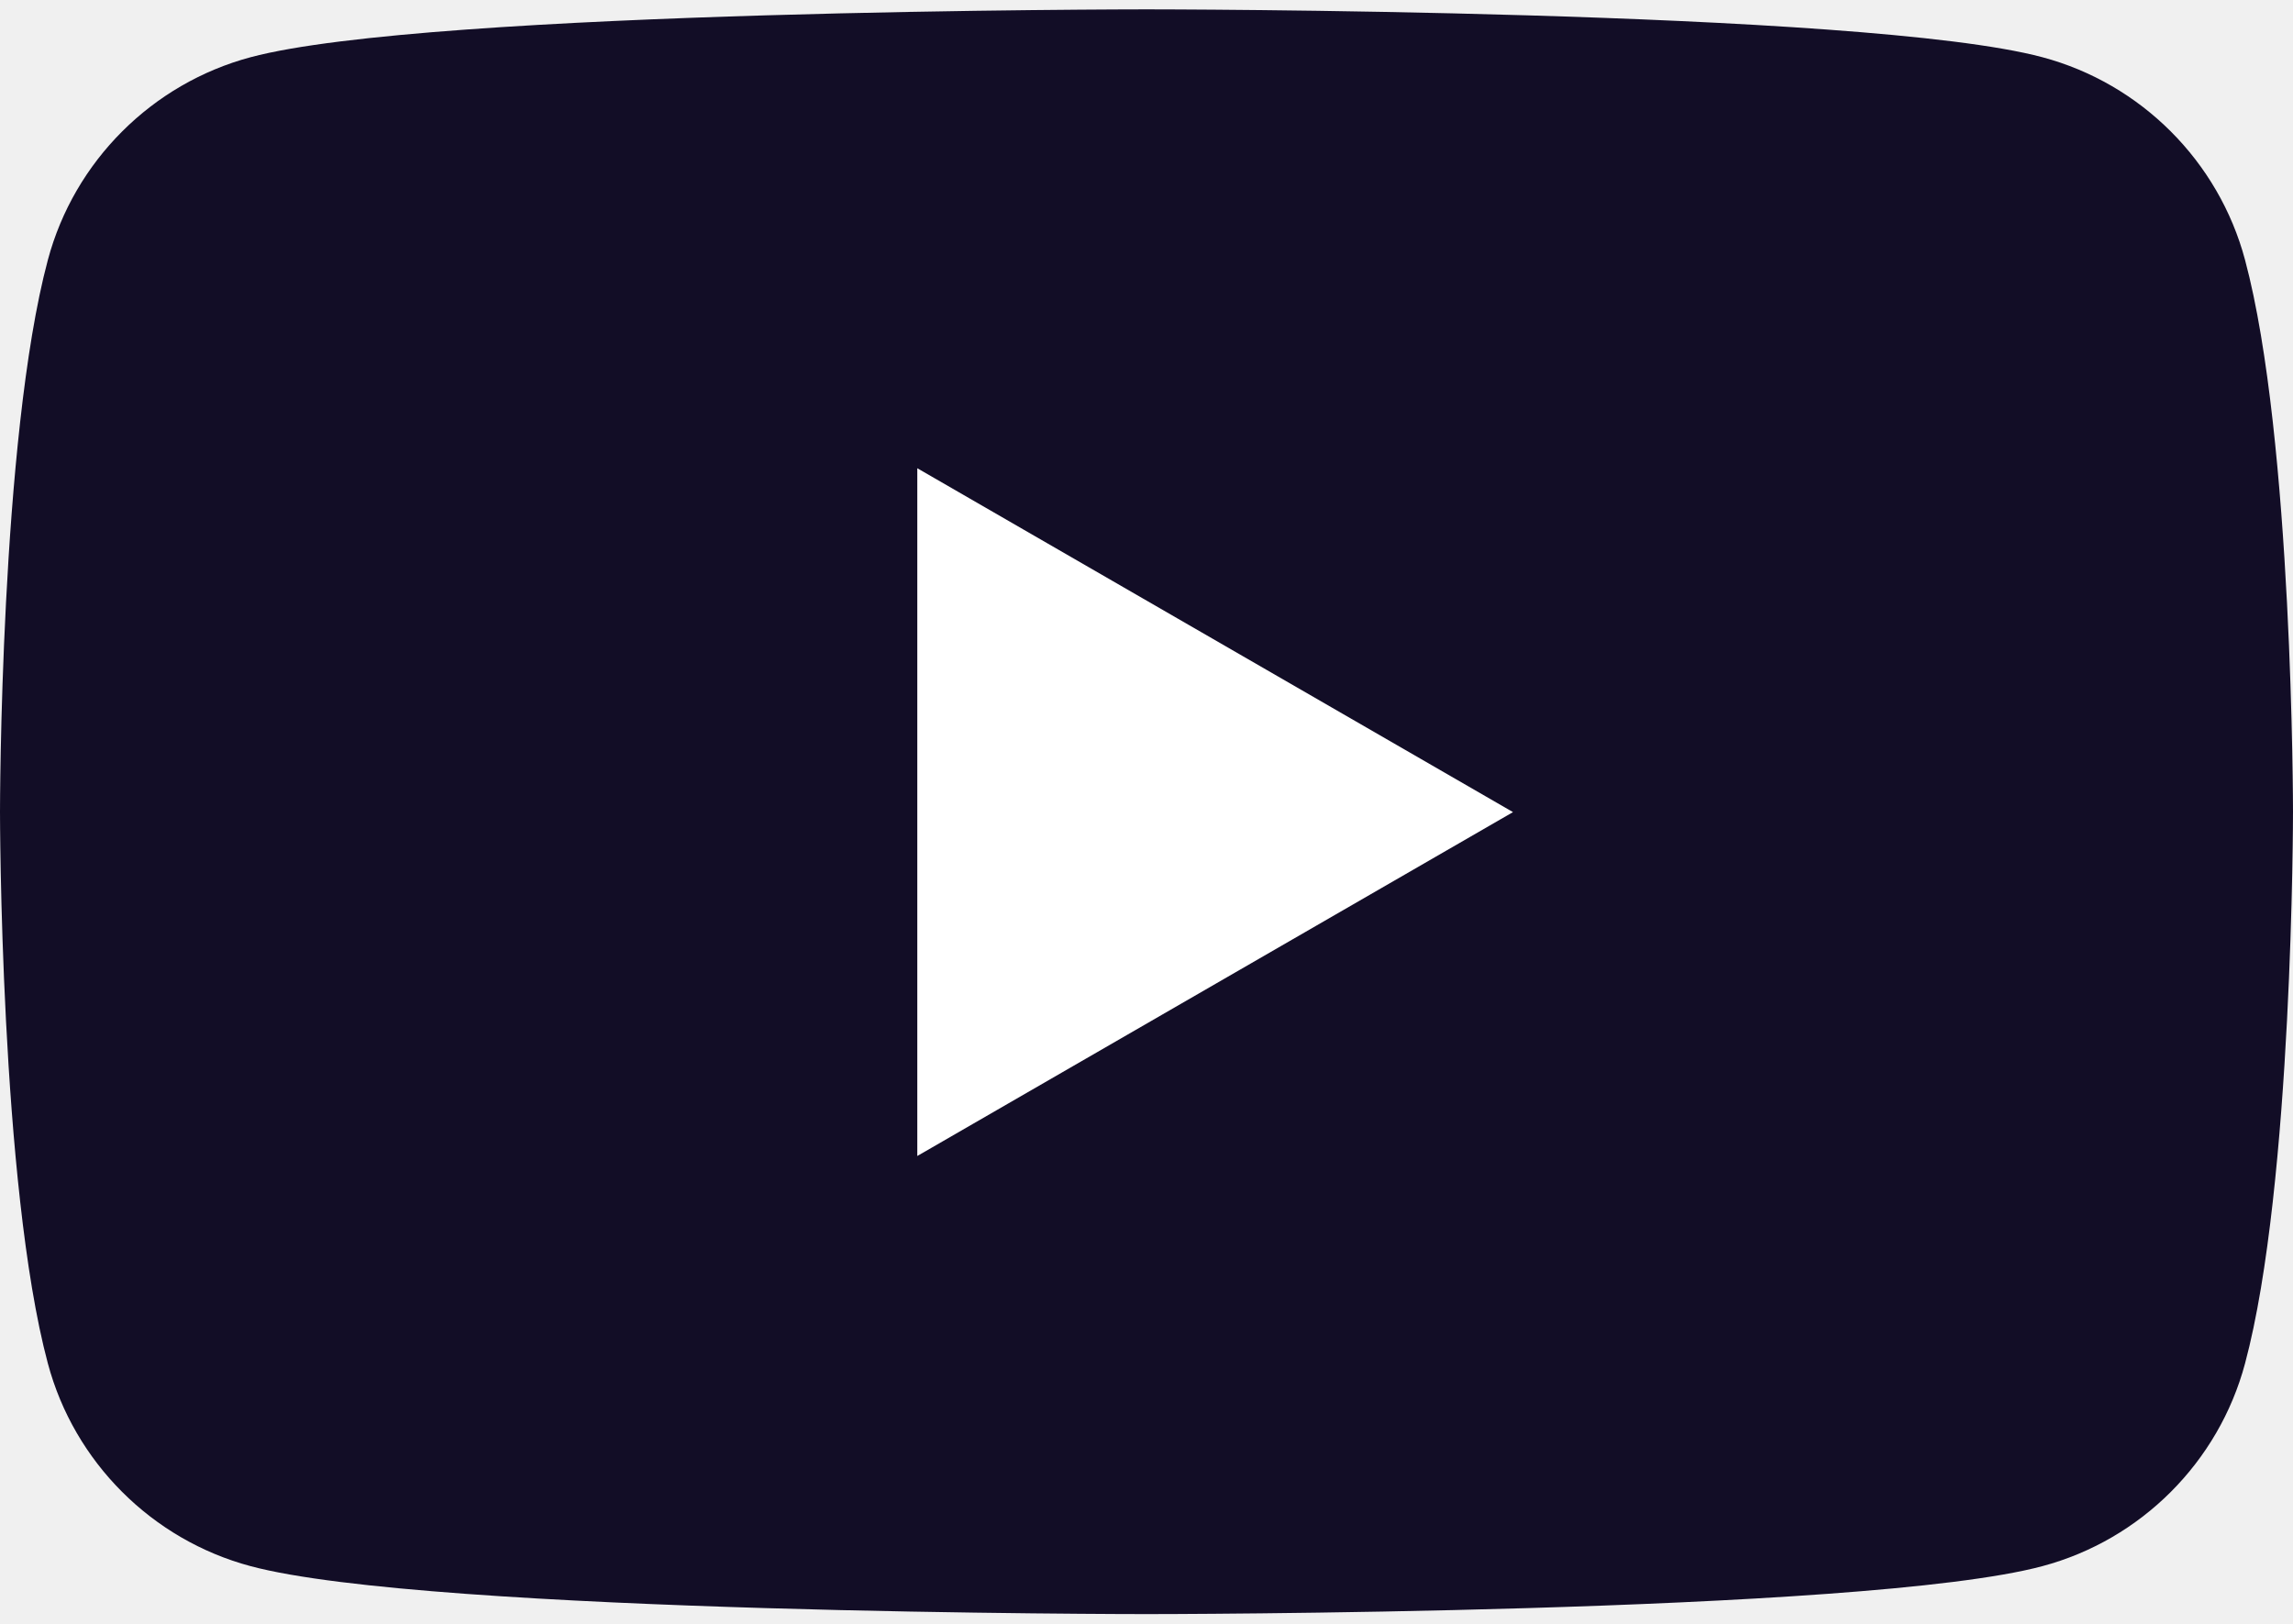
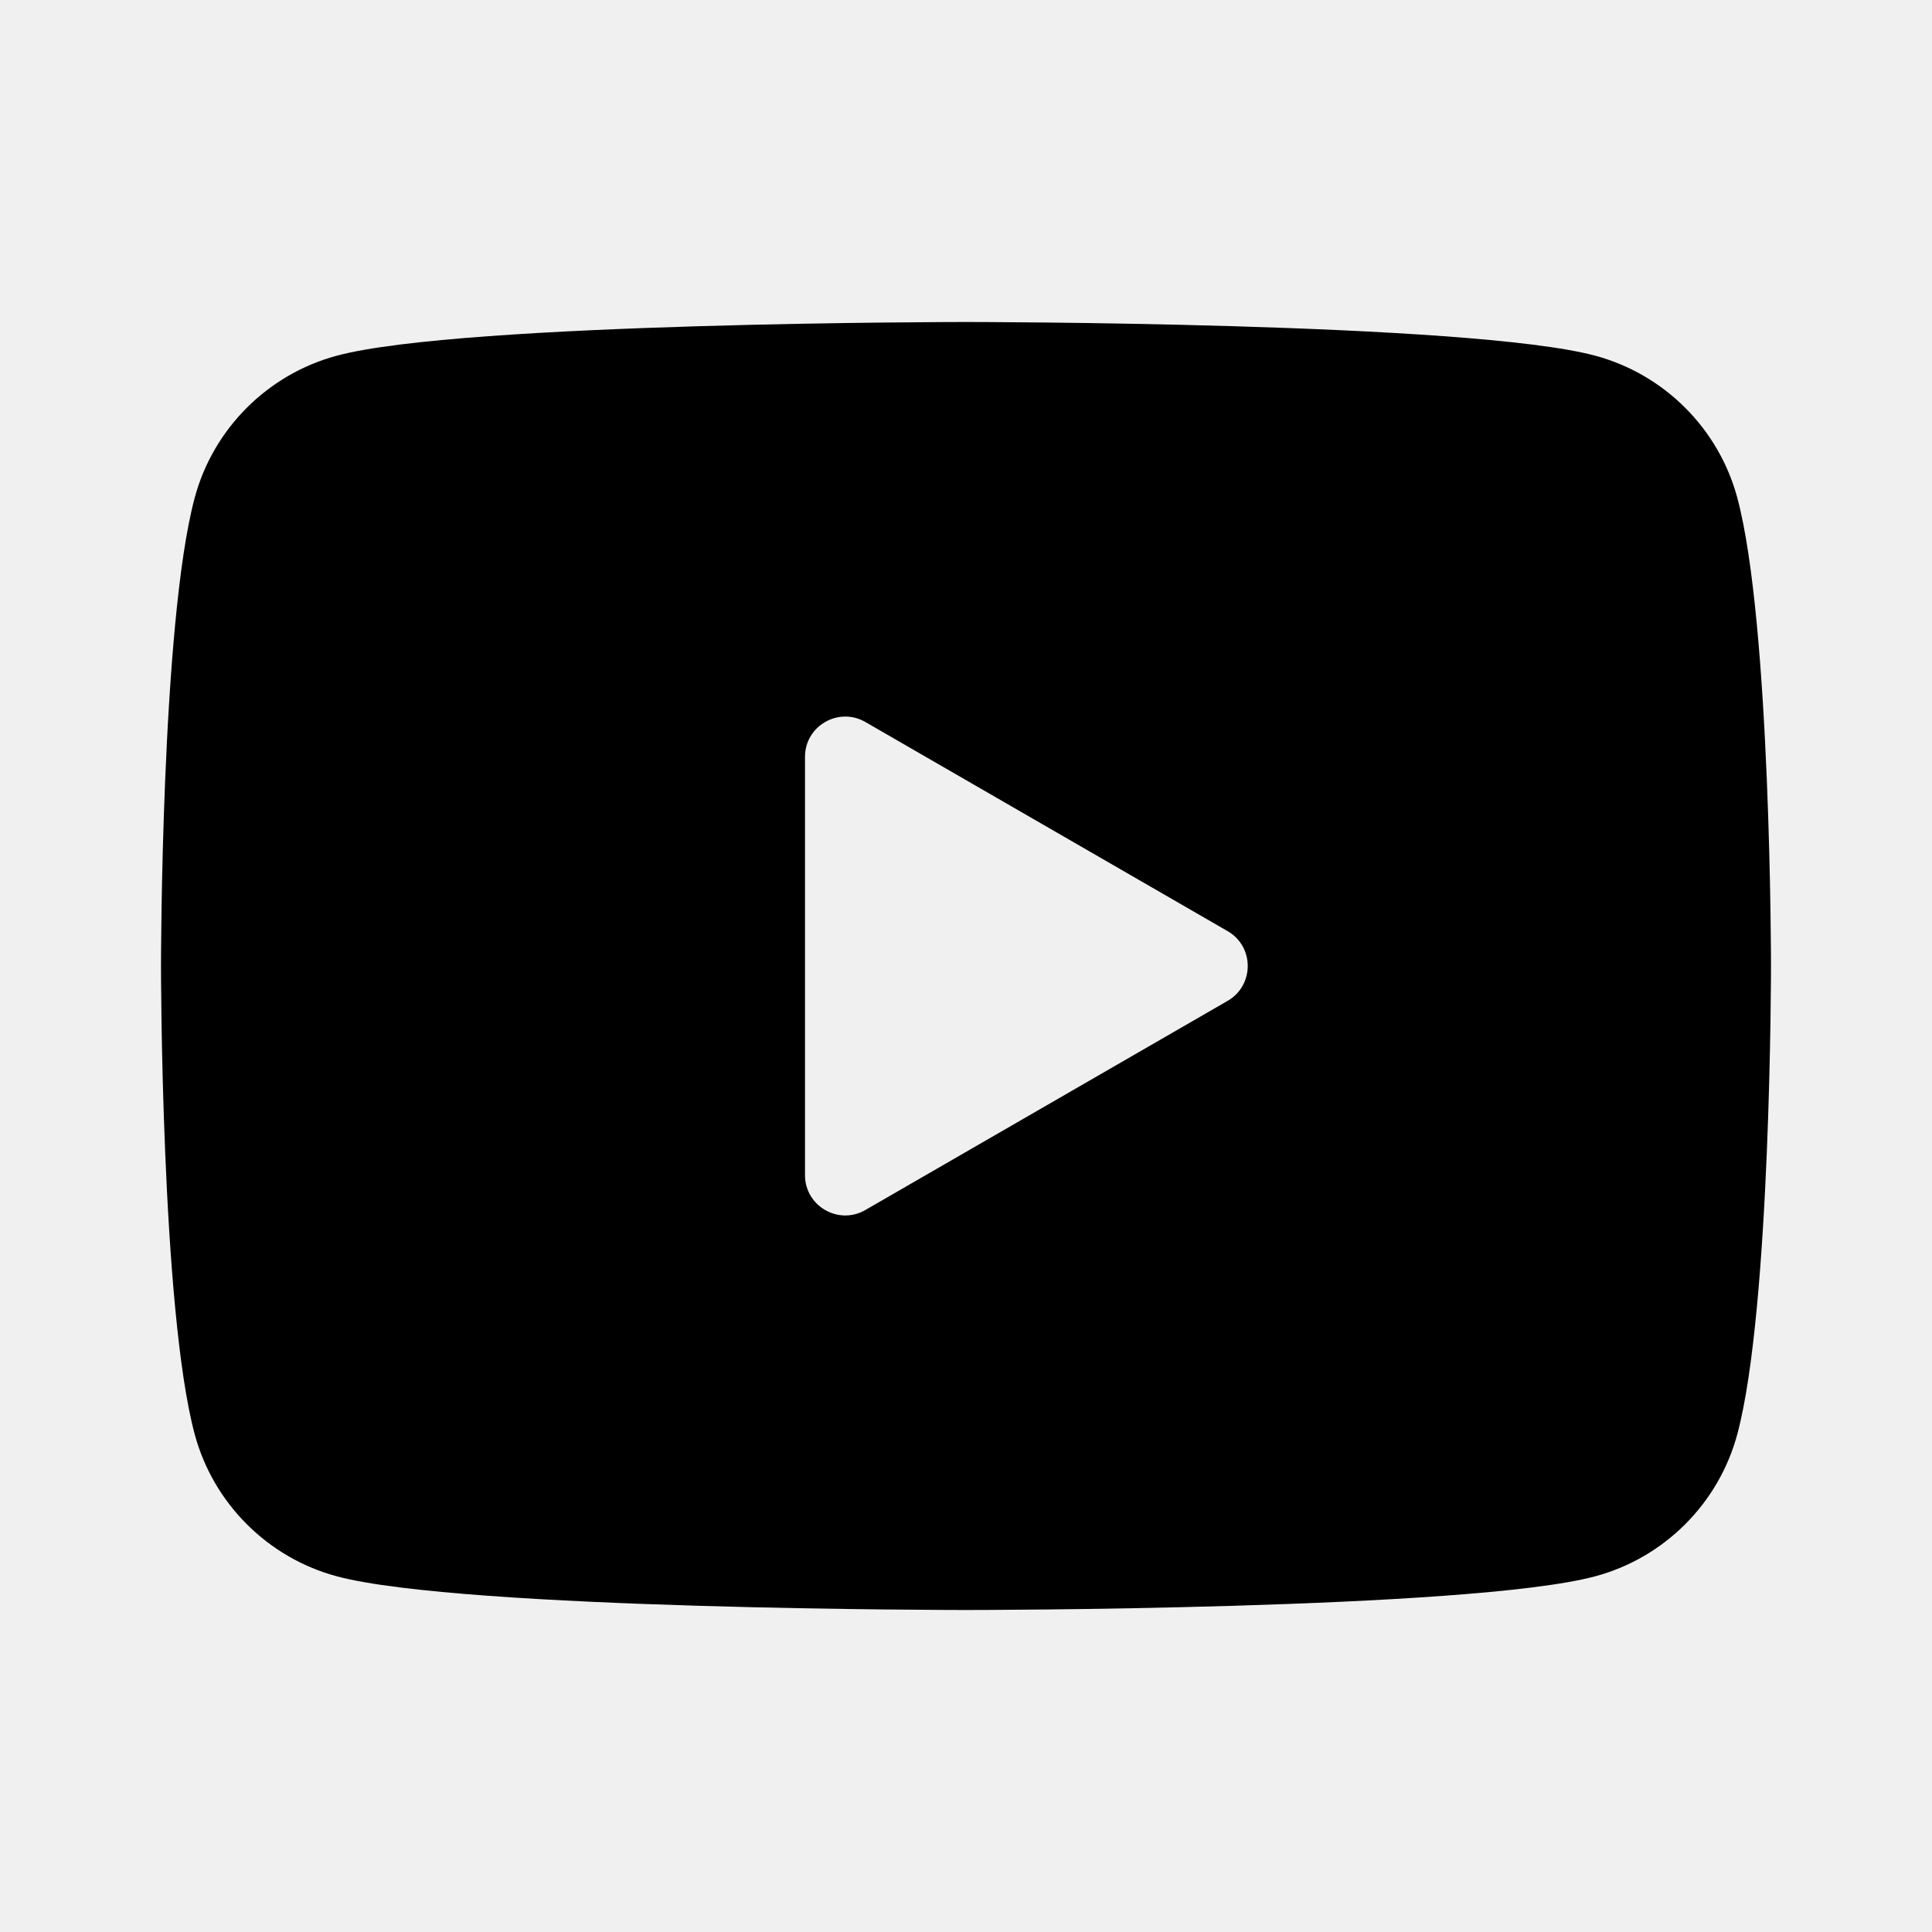
- <svg xmlns="http://www.w3.org/2000/svg" width="24" height="17" viewBox="0 0 24 17" fill="none">
-   <path d="M23.498 2.721C23.222 1.688 22.409 0.875 21.377 0.599C19.505 0.098 12 0.098 12 0.098C12 0.098 4.495 0.098 2.623 0.599C1.591 0.875 0.777 1.688 0.501 2.721C0 4.593 0 8.498 0 8.498C0 8.498 0 12.403 0.501 14.274C0.777 15.307 1.591 16.12 2.623 16.396C4.495 16.898 12 16.898 12 16.898C12 16.898 19.505 16.898 21.377 16.396C22.409 16.12 23.222 15.307 23.498 14.274C24 12.403 24 8.498 24 8.498C24 8.498 24 4.593 23.498 2.721Z" fill="#120D26" />
-   <path d="M9.601 12.102L15.836 8.502L9.601 4.902V12.102Z" fill="white" />
+ <svg xmlns="http://www.w3.org/2000/svg" fill="#000000" viewBox="0 0 24 24" width="24px" height="24px">
+   <path d="M21.582,6.186c-0.23-0.86-0.908-1.538-1.768-1.768C18.254,4,12,4,12,4S5.746,4,4.186,4.418 c-0.86,0.23-1.538,0.908-1.768,1.768C2,7.746,2,12,2,12s0,4.254,0.418,5.814c0.23,0.86,0.908,1.538,1.768,1.768 C5.746,20,12,20,12,20s6.254,0,7.814-0.418c0.861-0.23,1.538-0.908,1.768-1.768C22,16.254,22,12,22,12S22,7.746,21.582,6.186z M10,14.598V9.402c0-0.385,0.417-0.625,0.75-0.433l4.5,2.598c0.333,0.192,0.333,0.674,0,0.866l-4.5,2.598 C10.417,15.224,10,14.983,10,14.598z" />
</svg>
